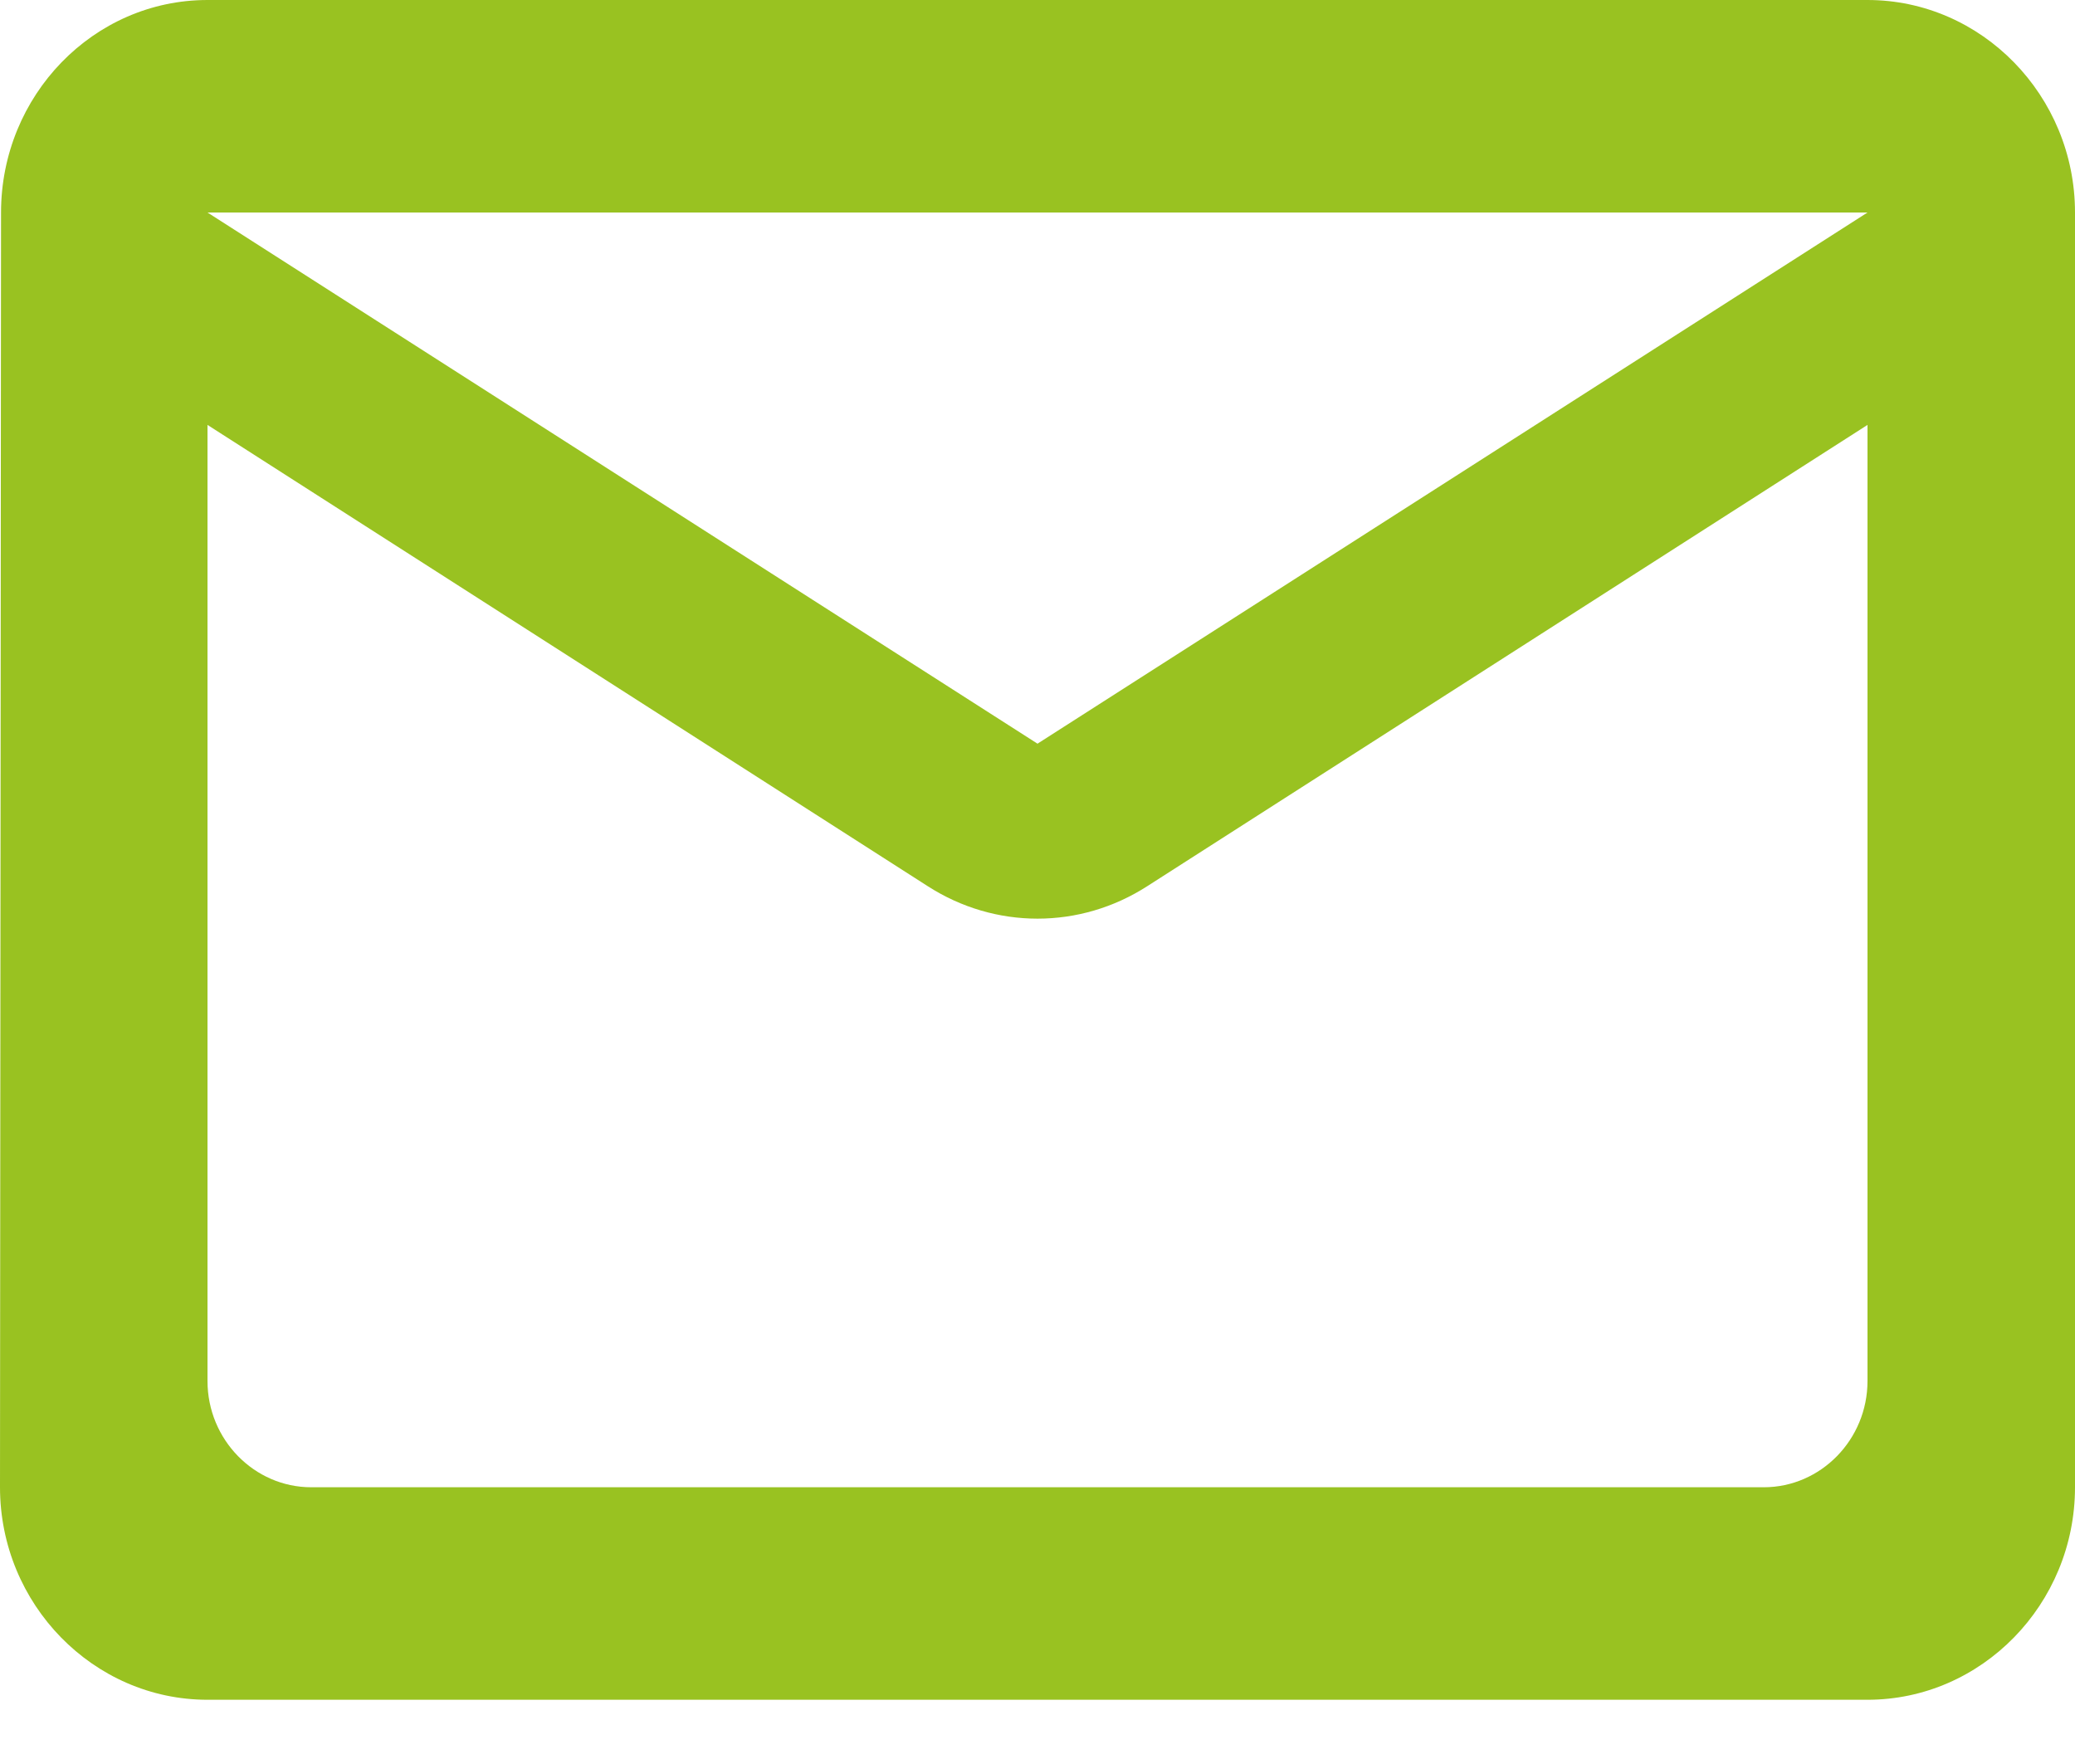
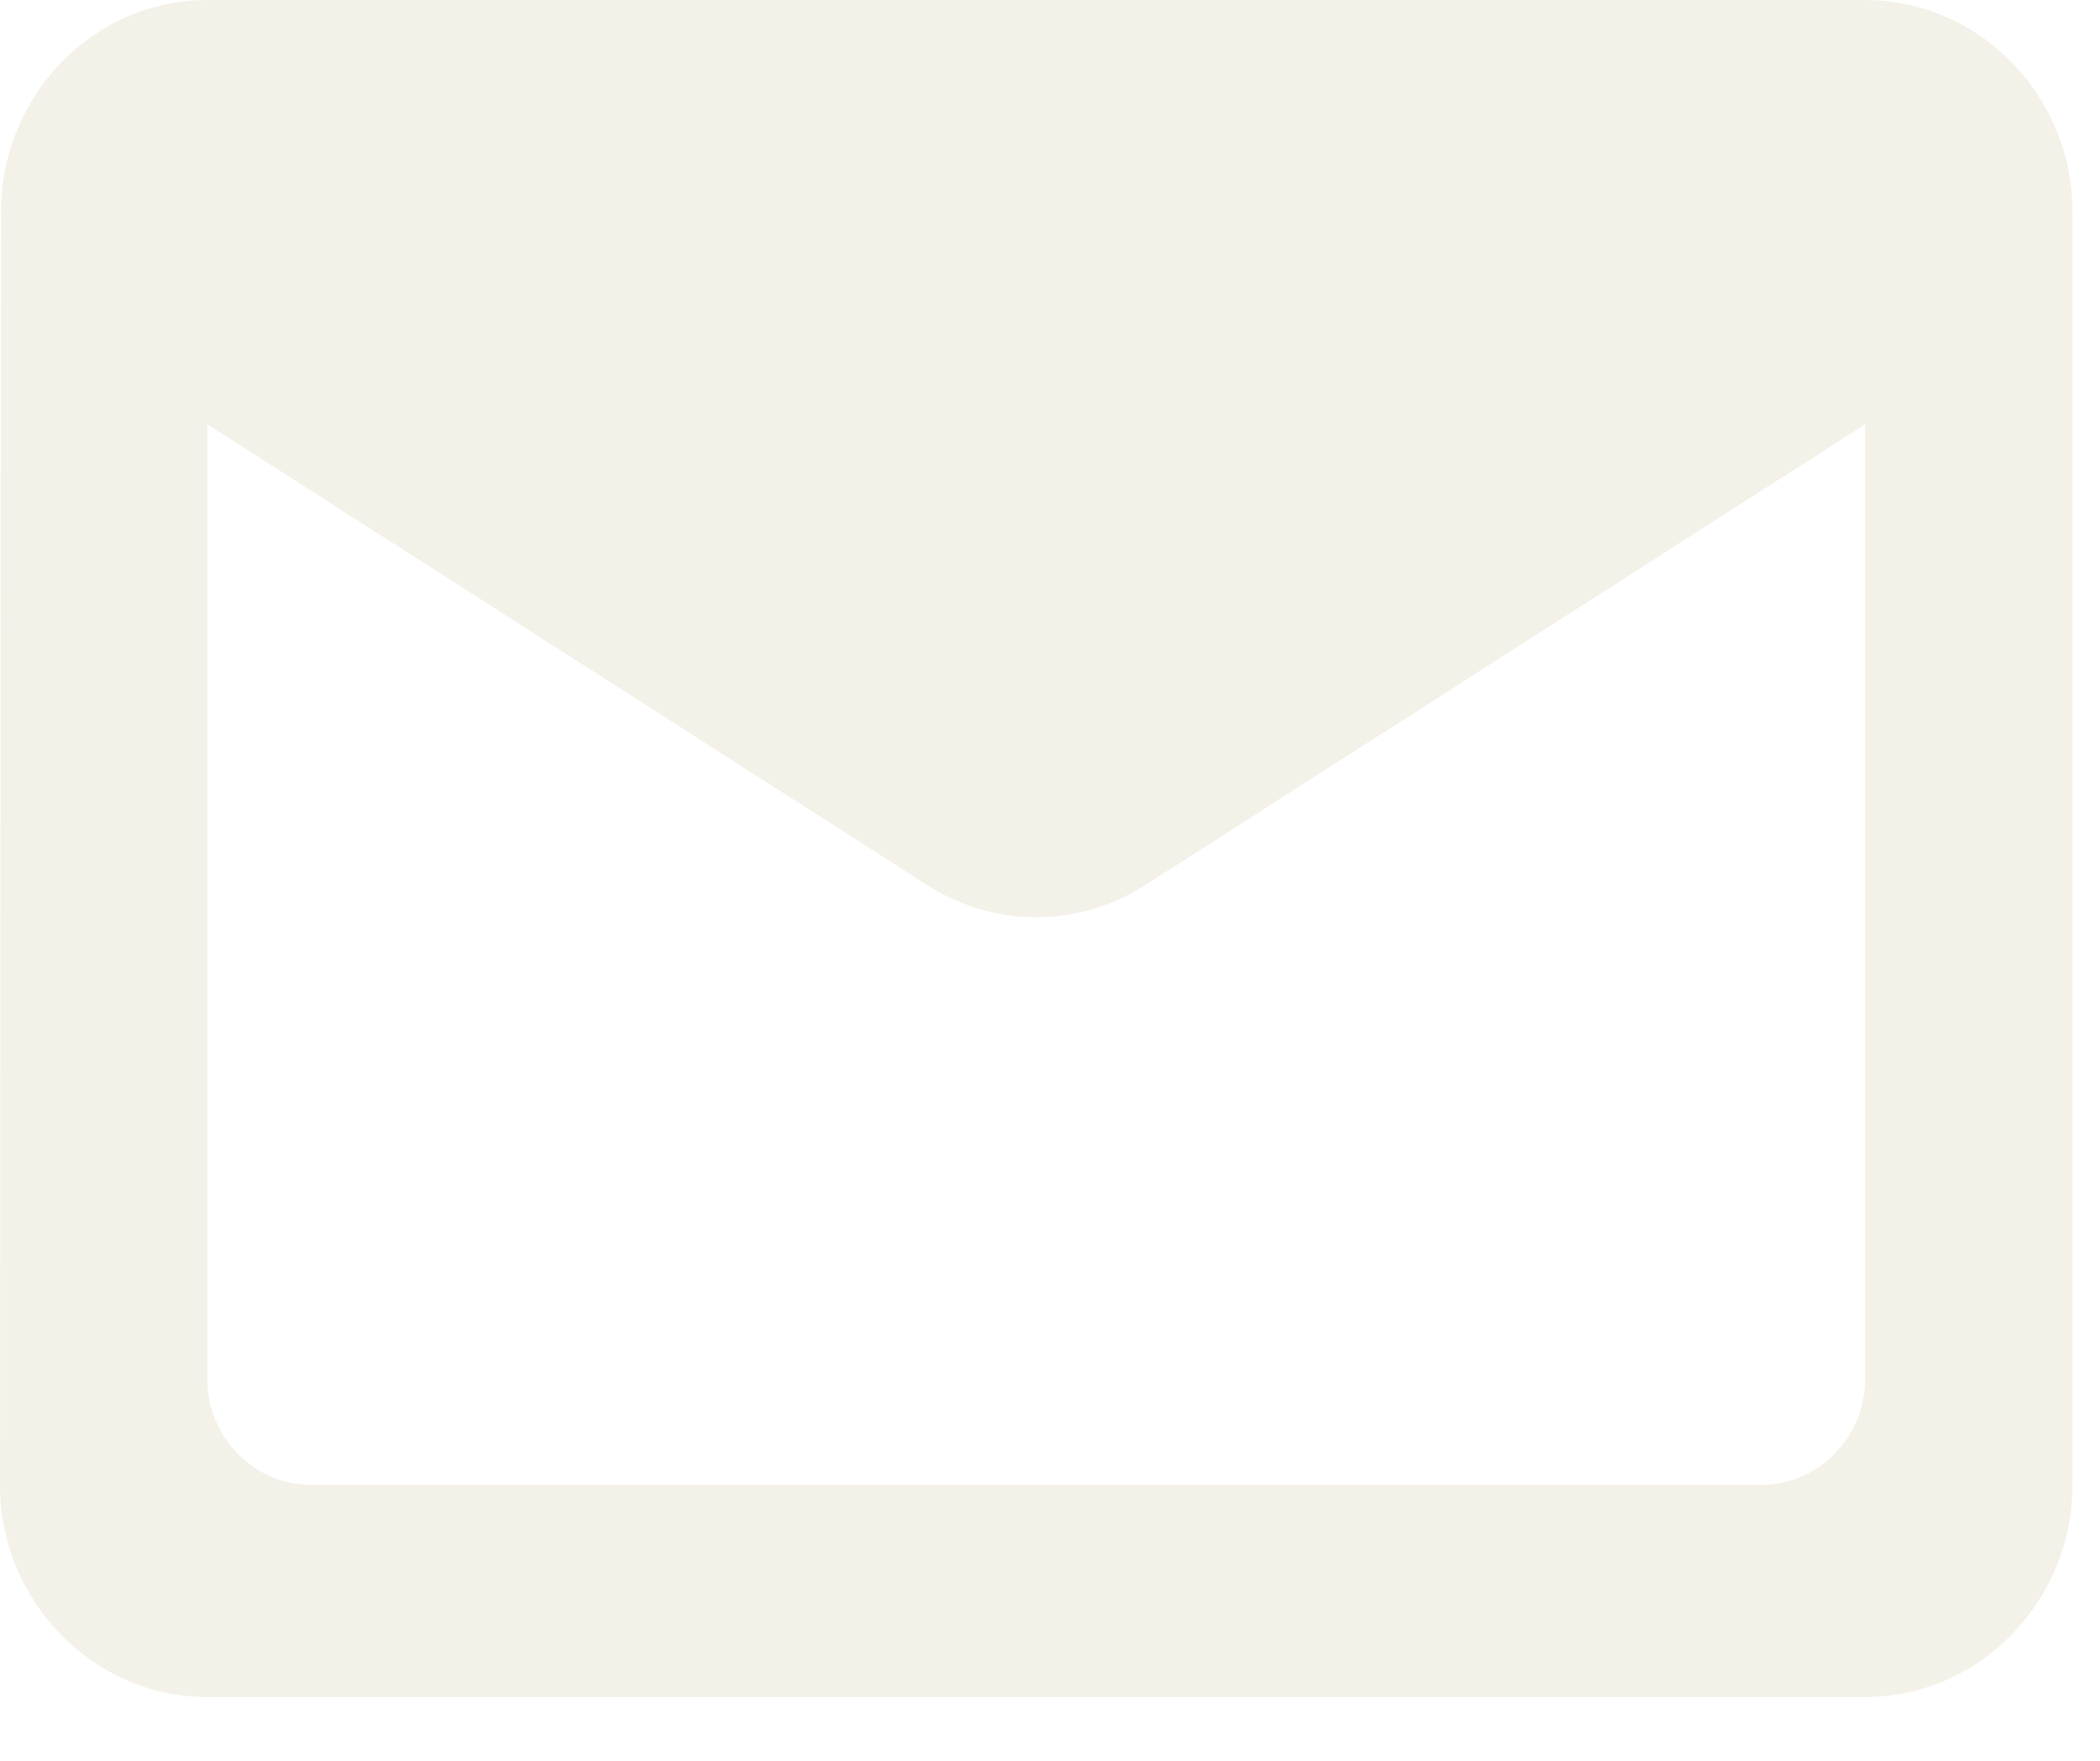
- <svg xmlns="http://www.w3.org/2000/svg" width="20" height="17" viewBox="0 0 20 17" fill="none">
-   <path d="M18 0H2C0.9 0 0.01 0.921 0.01 2.048L0 14.333C0 15.46 0.9 16.381 2 16.381H18C19.1 16.381 20 15.46 20 14.333V2.048C20 0.921 19.1 0 18 0ZM17 14.333H3C2.45 14.333 2 13.873 2 13.309V4.095L8.94 8.539C9.59 8.958 10.41 8.958 11.06 8.539L18 4.095V13.309C18 13.873 17.55 14.333 17 14.333ZM10 7.167L2 2.048H18L10 7.167Z" fill="#99C221" />
+ <svg xmlns="http://www.w3.org/2000/svg" width="31" height="26" viewBox="0 0 31 26" fill="none">
+   <path d="M27.534 0H3.059C1.377 0 0.015 1.409 0.015 3.132L0 21.925C0 23.648 1.377 25.058 3.059 25.058H27.534C29.217 25.058 30.594 23.648 30.594 21.925V3.132C30.594 1.409 29.217 0 27.534 0ZM26.005 21.925H4.589C3.748 21.925 3.059 21.221 3.059 20.359V6.264L13.675 13.061C14.67 13.704 15.924 13.704 16.918 13.061L27.534 6.264V20.359C27.534 21.221 26.846 21.925 26.005 21.925ZM15.297 3.132H3.059H27.534H15.297Z" fill="#F3F1E8" />
</svg>
